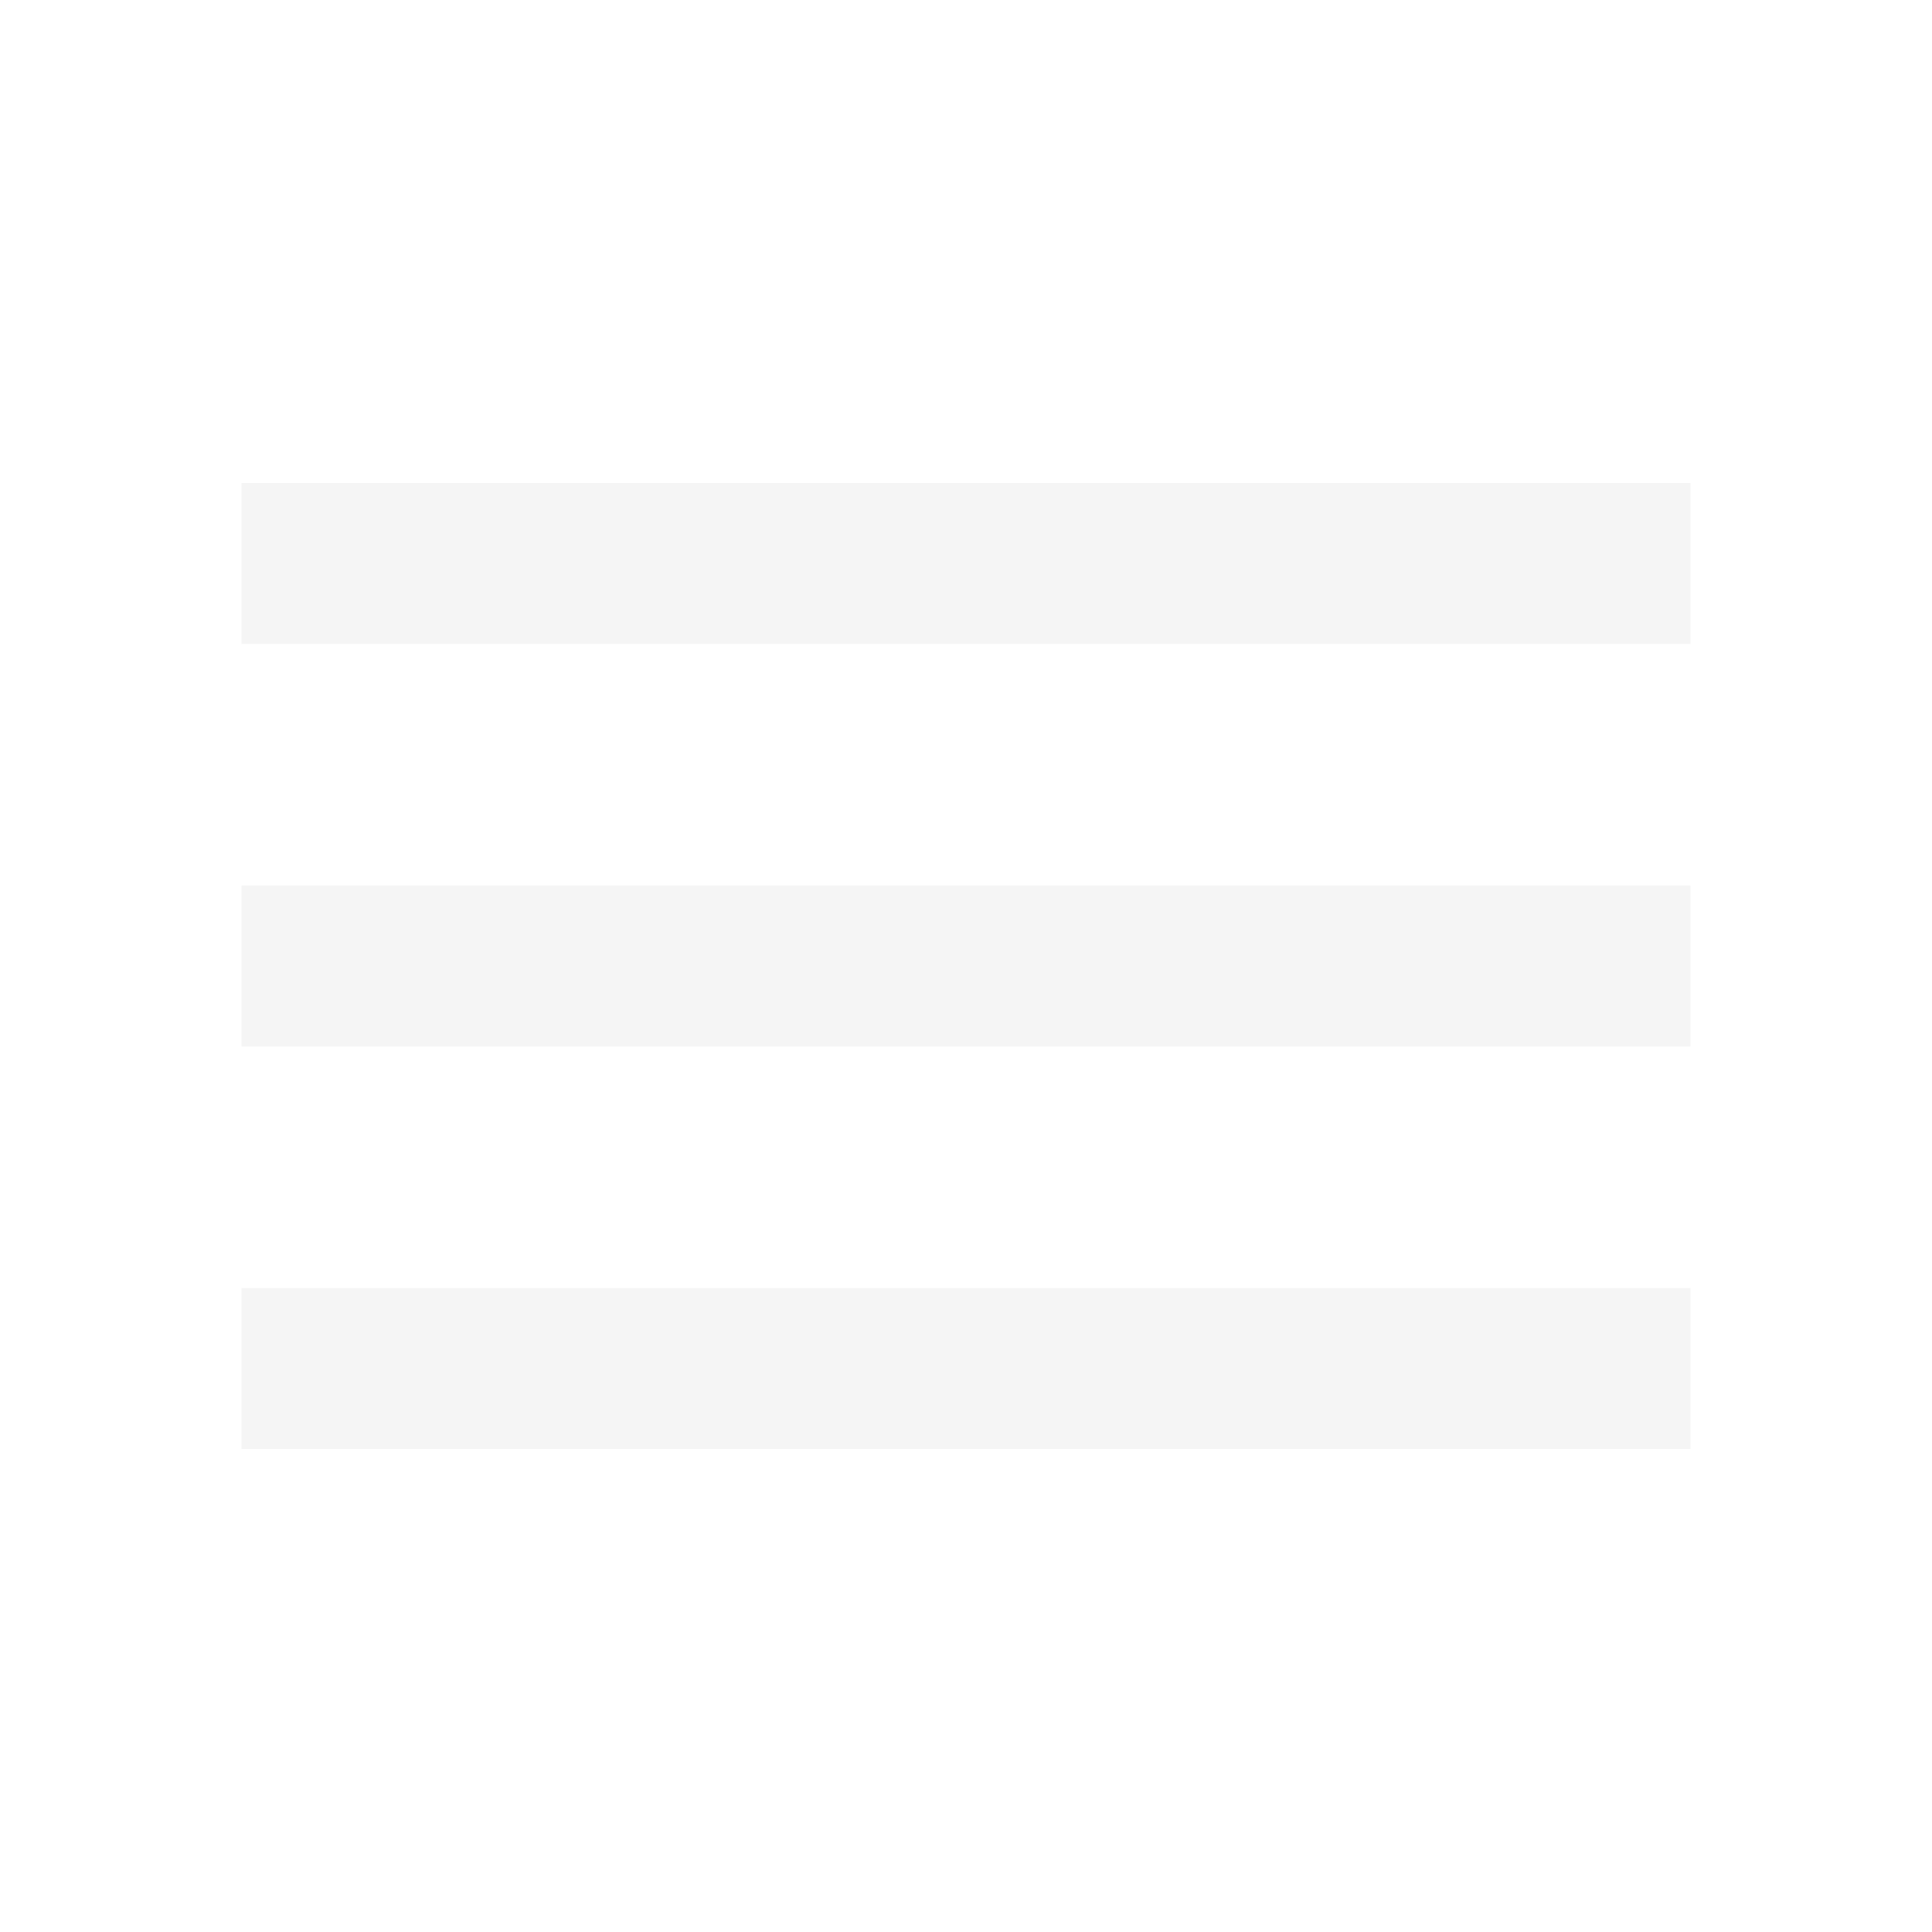
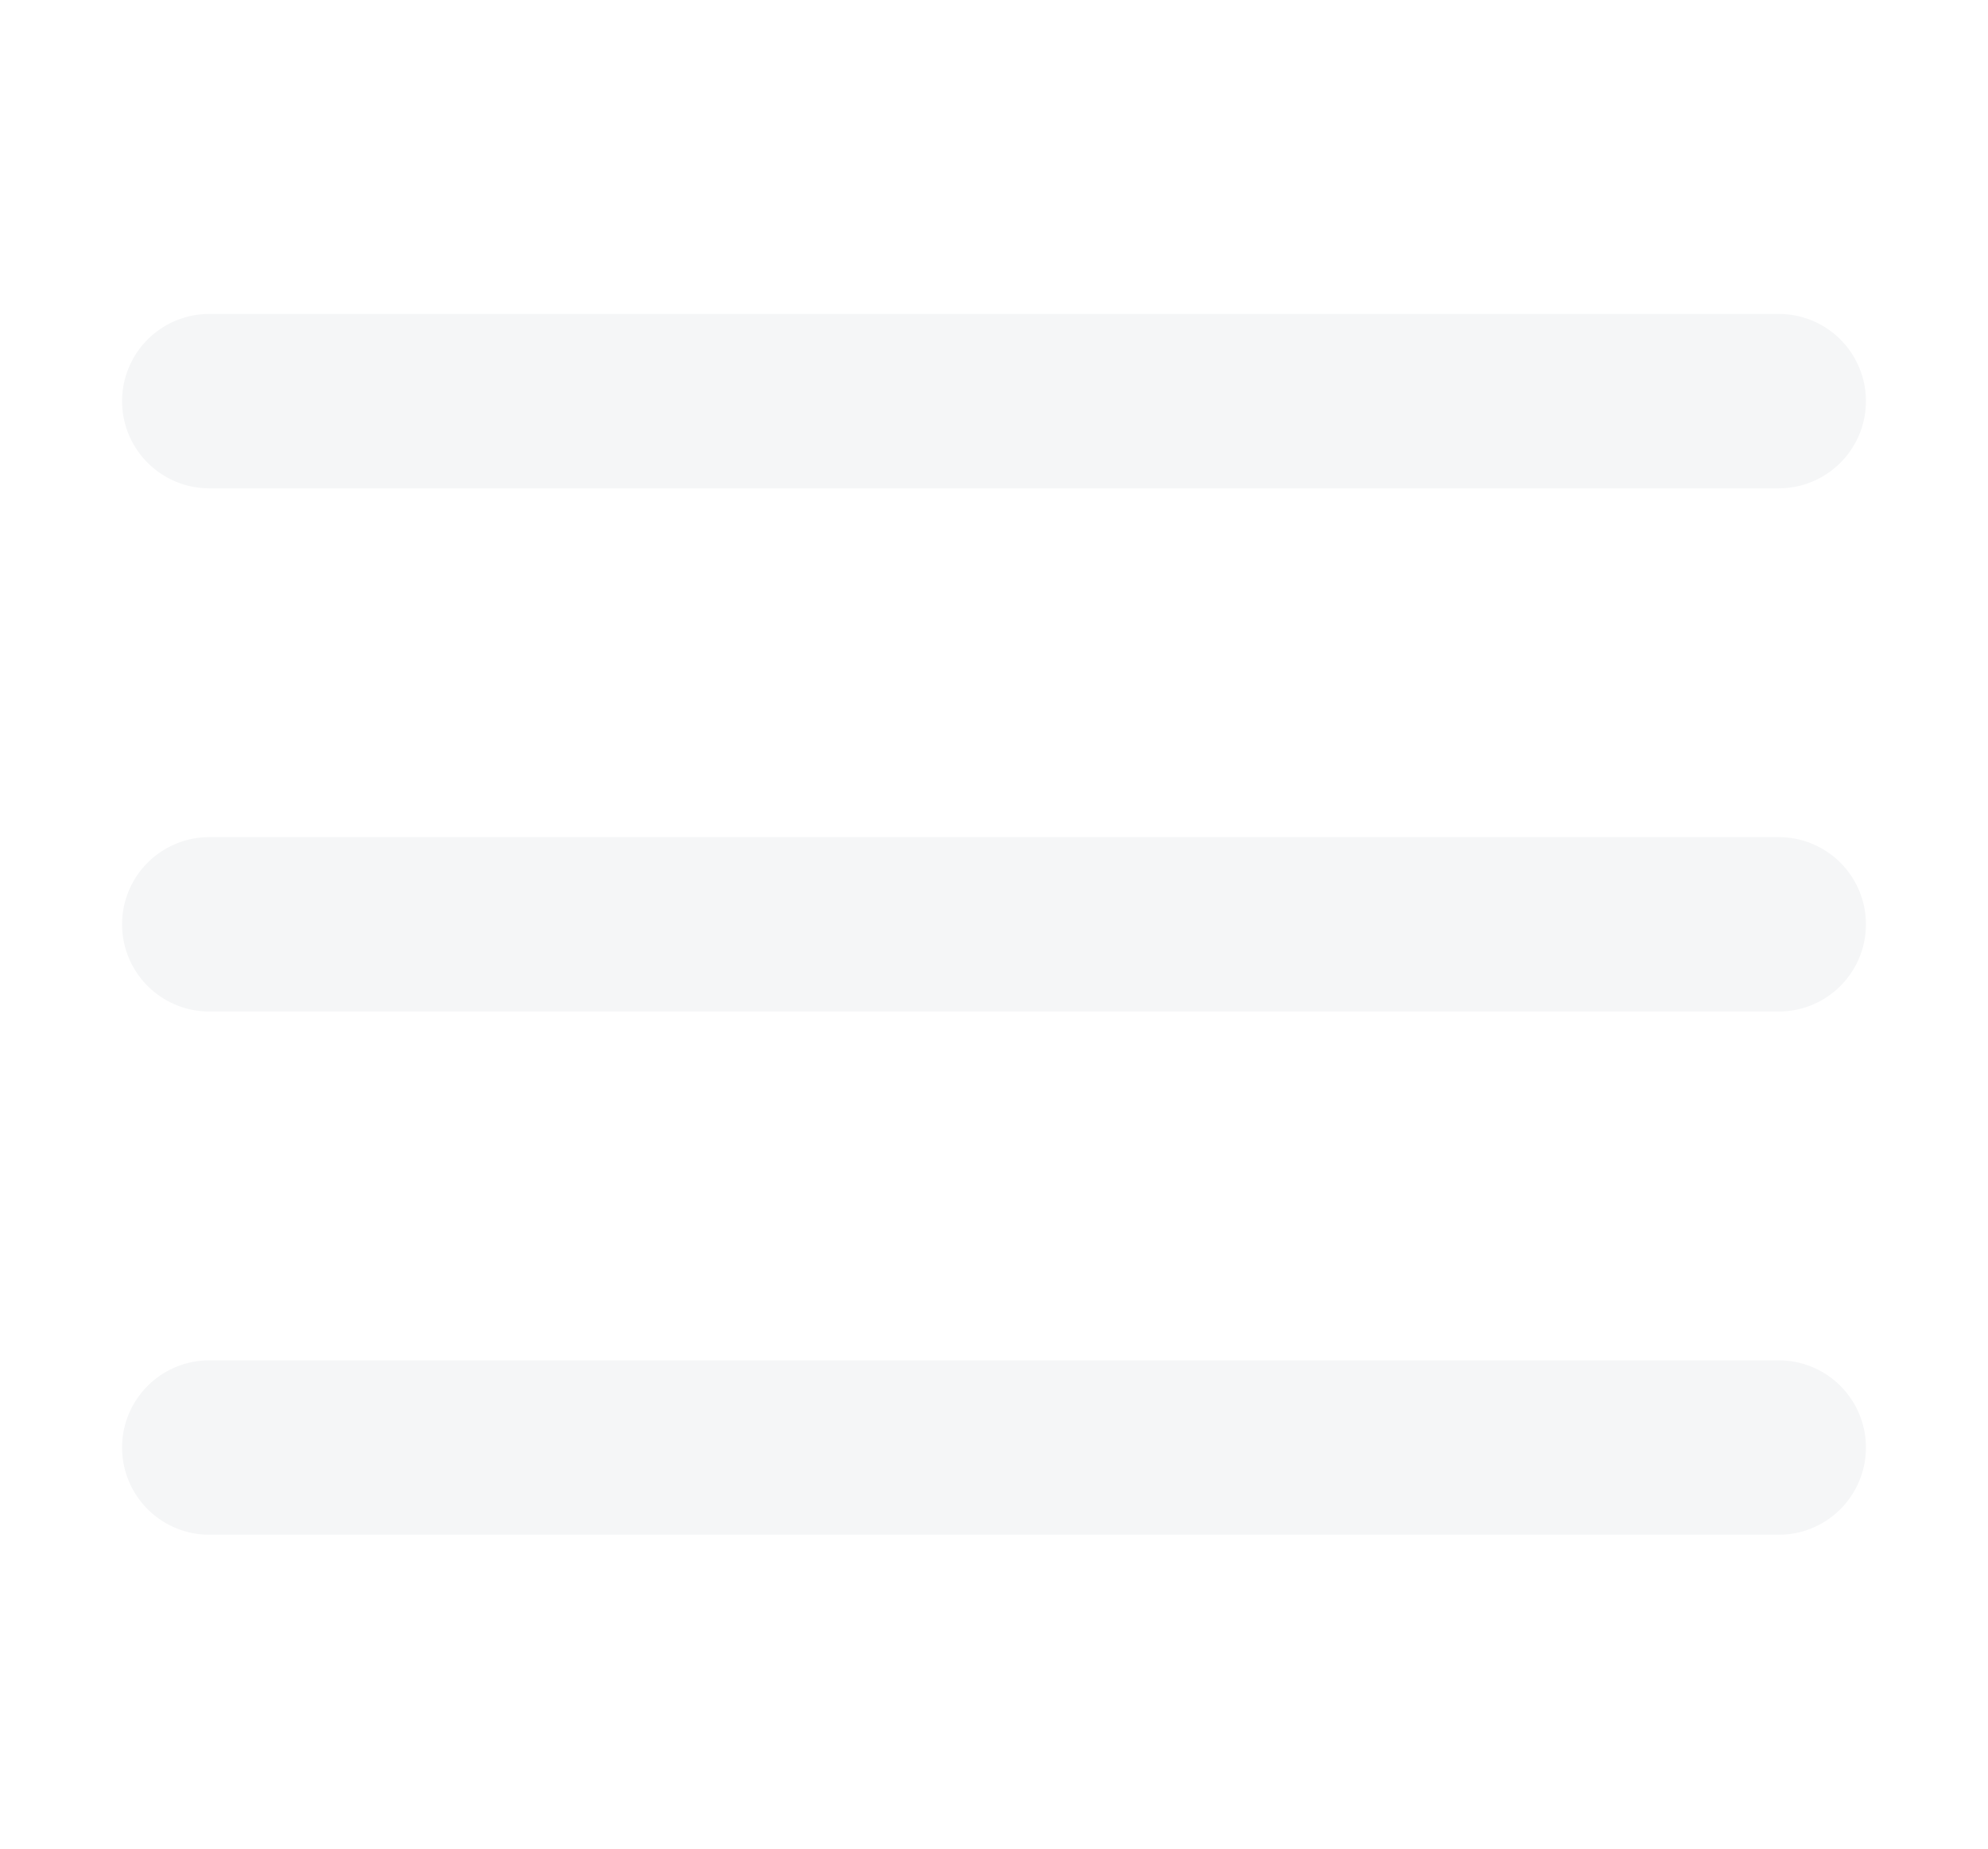
- <svg xmlns="http://www.w3.org/2000/svg" version="1.1" x="0px" y="0px" viewBox="0 0 24 24" enable-background="new 0 0 24 24" xml:space="preserve">
-   <path fill="#F5F5F5" d="M3,18h18v-2H3V18z M3,13h18v-2H3V13z M3,6v2h18V6H3z" />
+ <svg xmlns="http://www.w3.org/2000/svg" version="1.1" id="Layer_1" x="0px" y="0px" width="22.8px" height="21.2px" viewBox="0 0 22.8 21.2" enable-background="new 0 0 22.8 21.2" xml:space="preserve">
+   <path fill="none" stroke="#F5F6F7" stroke-width="2" stroke-linecap="round" stroke-linejoin="round" d="M2.4,10.6h18" />
+   <path fill="none" stroke="#F5F6F7" stroke-width="2" stroke-linecap="round" stroke-linejoin="round" d="M2.4,4.6h18" />
+   <path fill="none" stroke="#F5F6F7" stroke-width="2" stroke-linecap="round" stroke-linejoin="round" d="M2.4,16.6h18" />
</svg>
